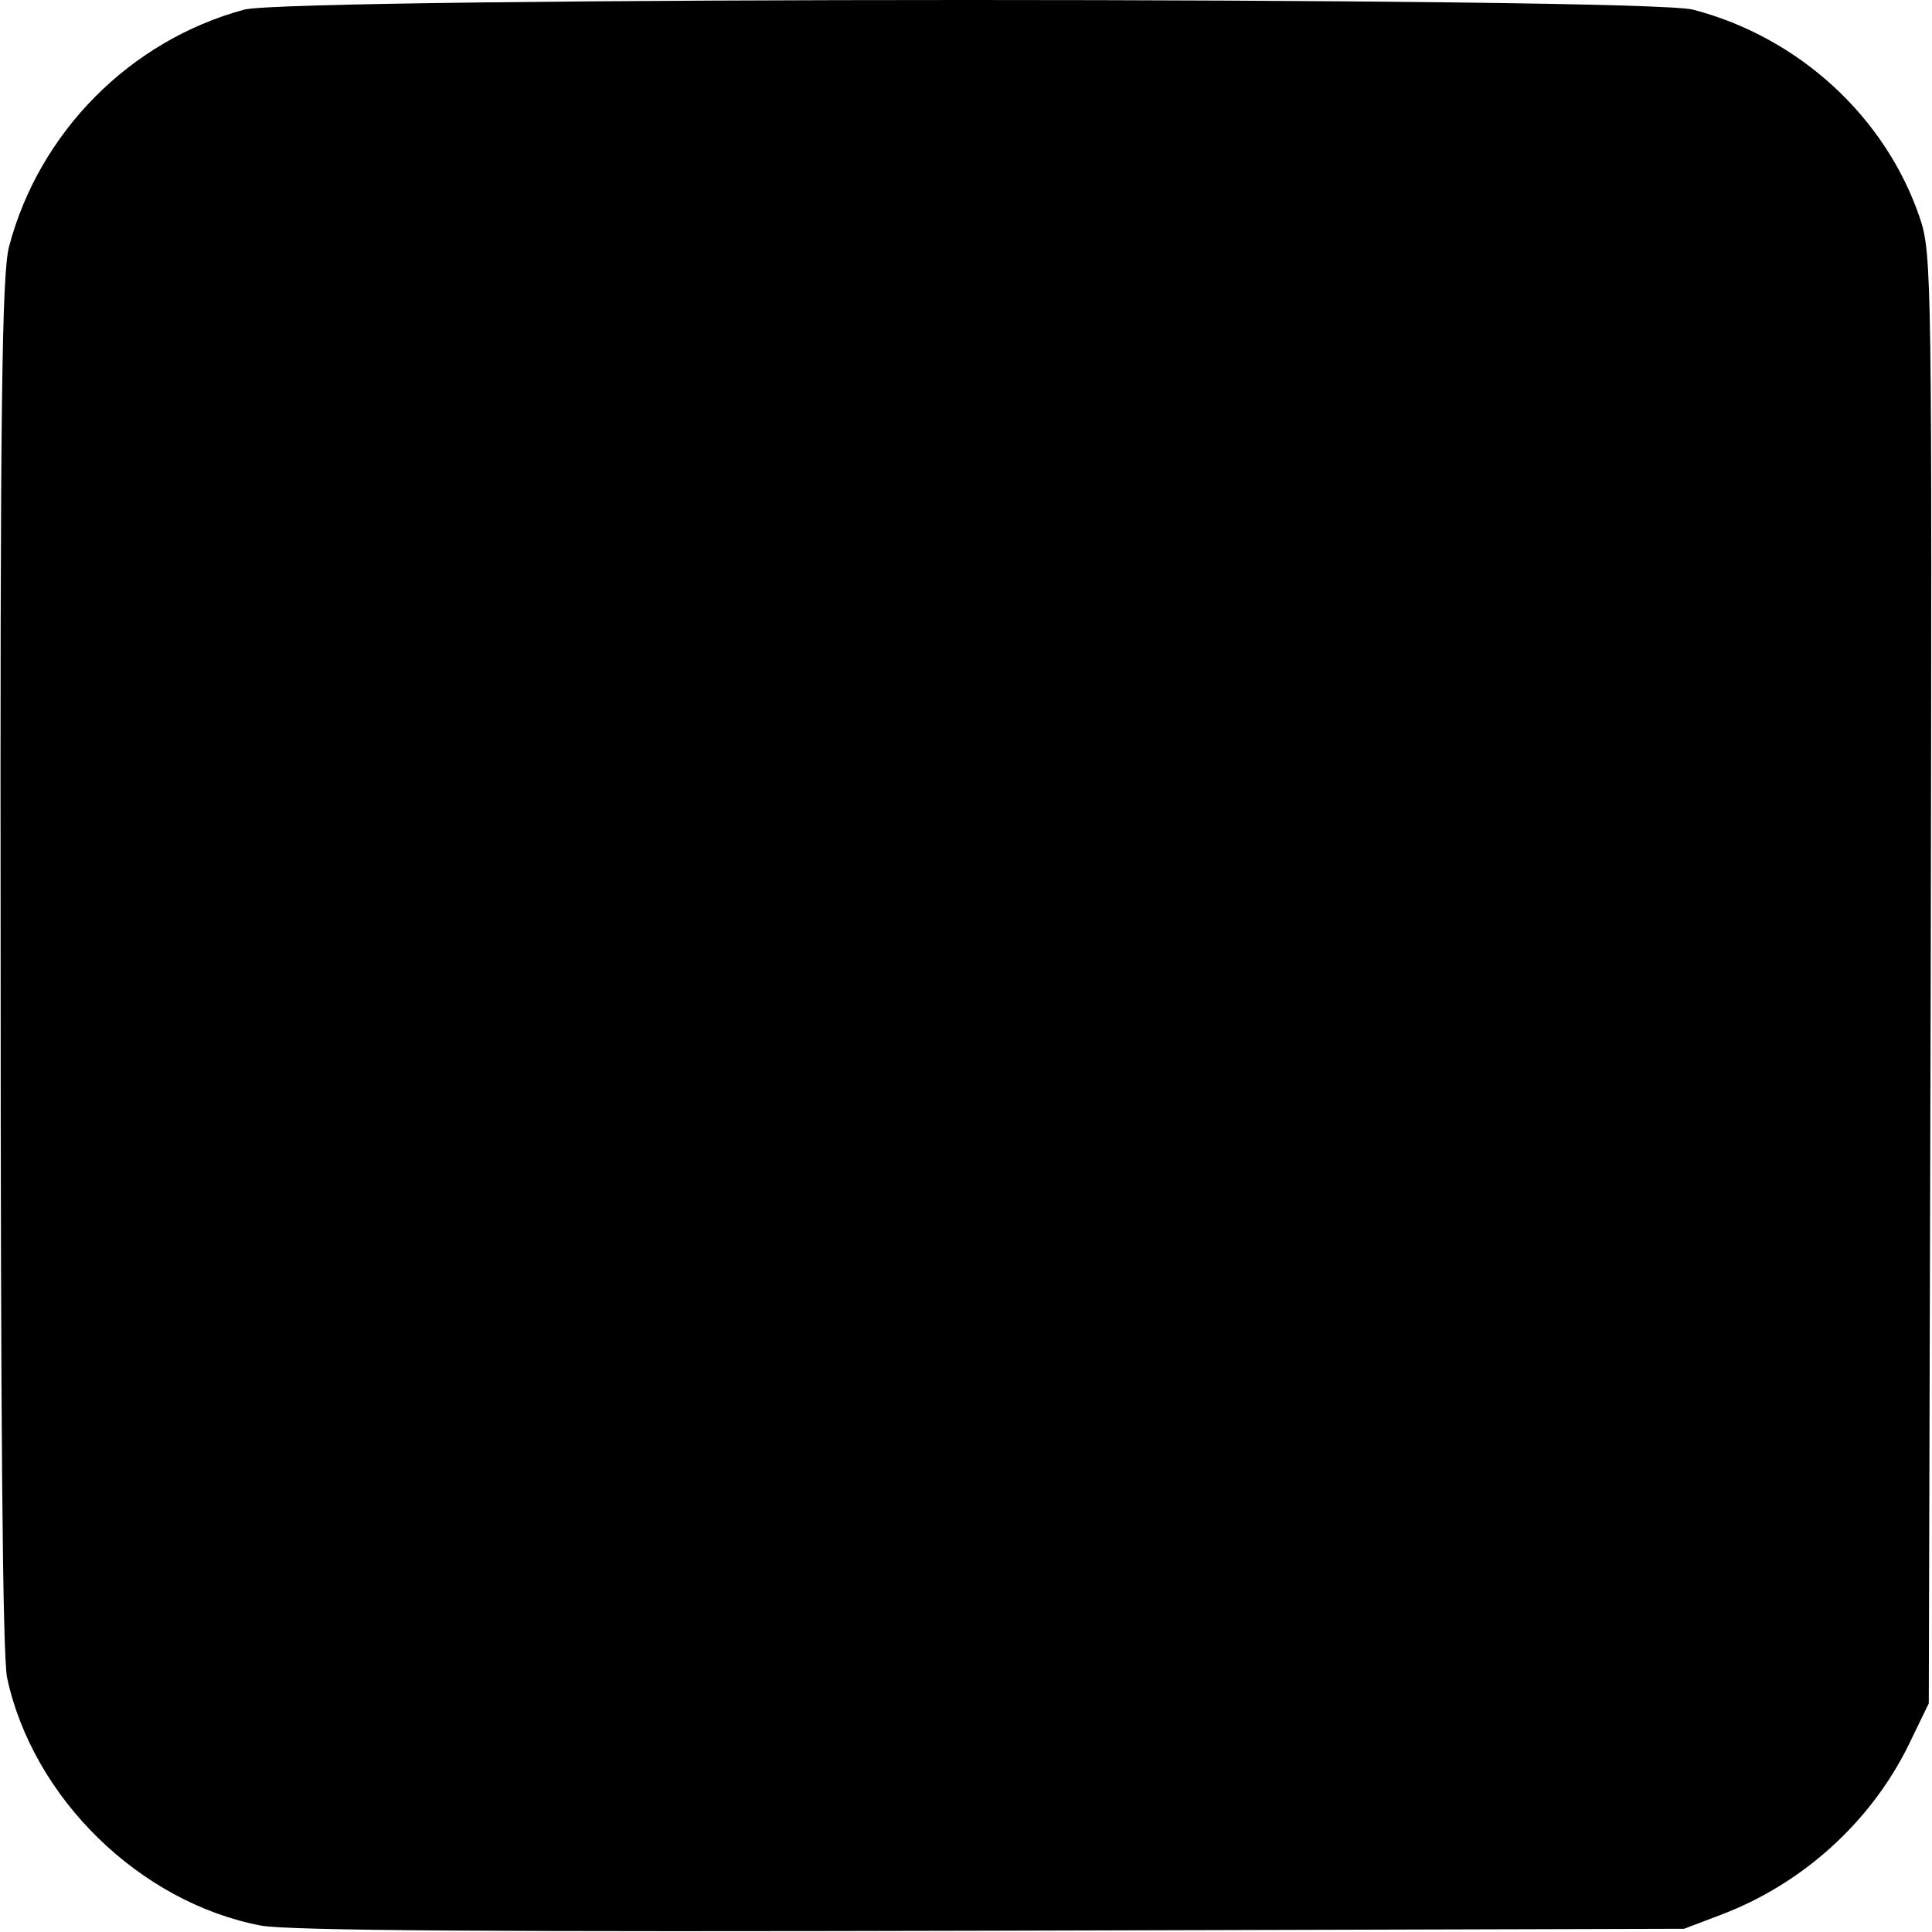
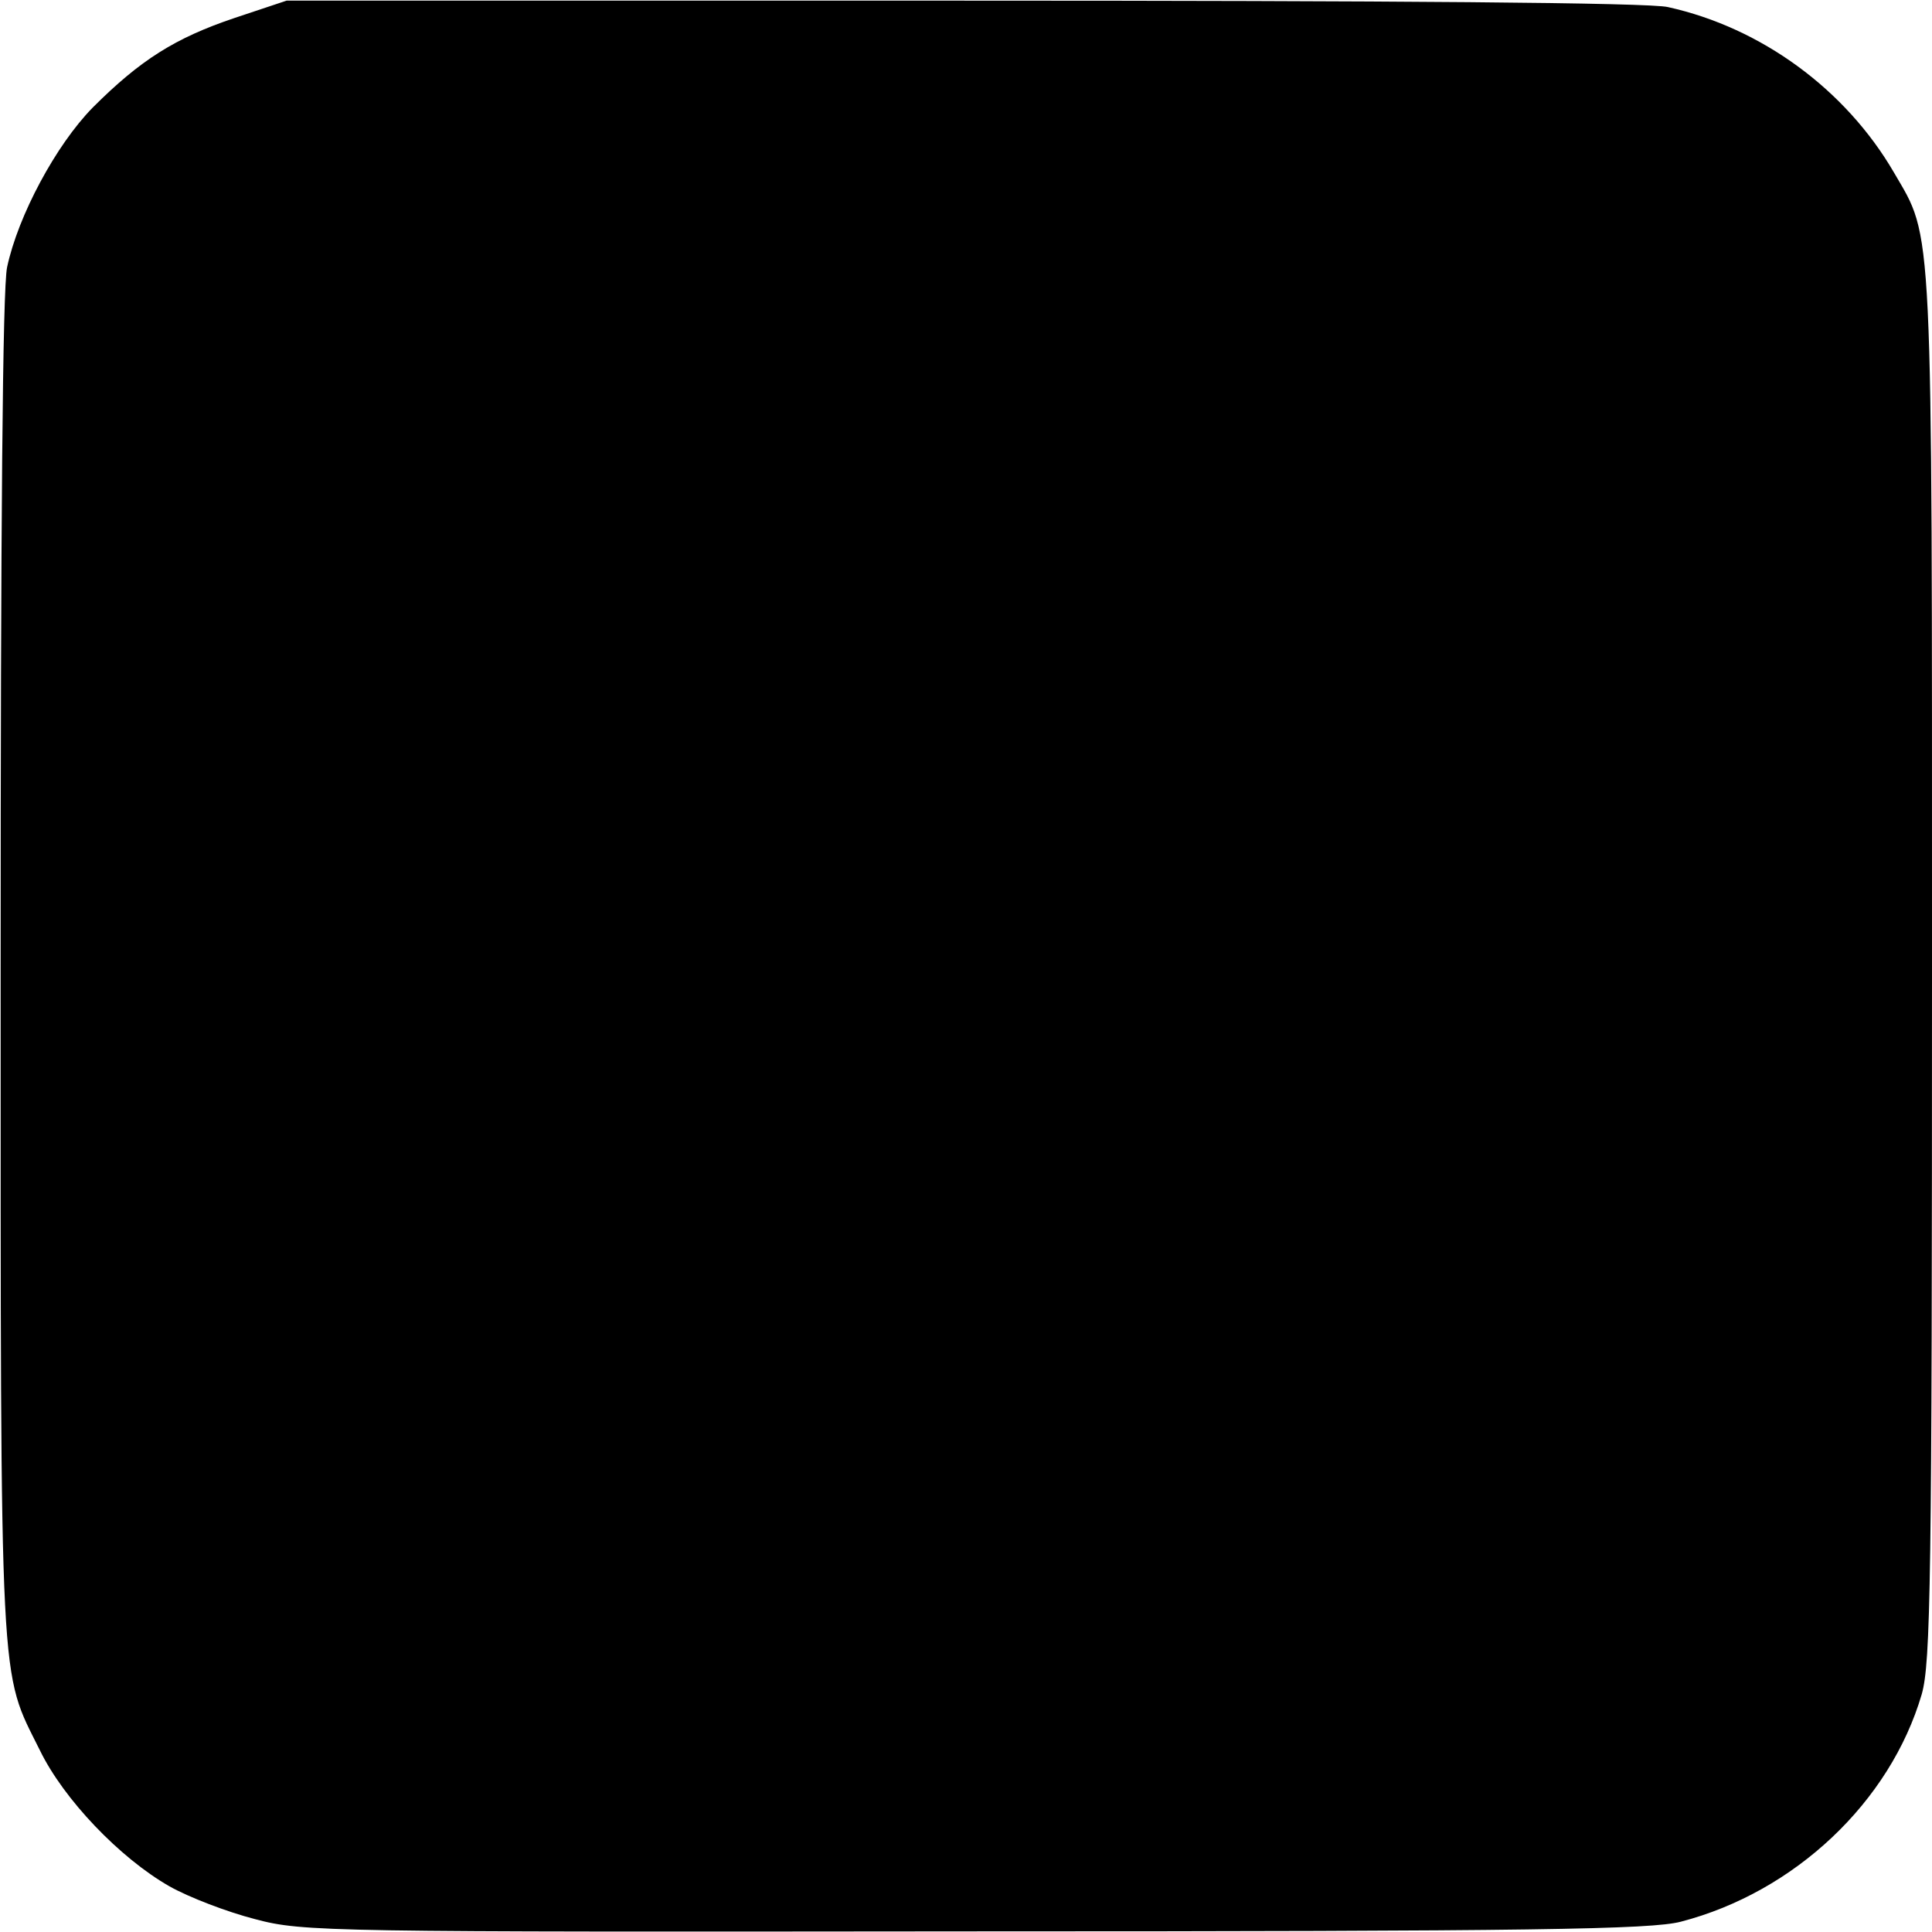
<svg xmlns="http://www.w3.org/2000/svg" version="1.0" width="300pt" height="300pt" viewBox="0 0 300 300" preserveAspectRatio="xMidYMid meet">
  <g transform="translate(0,300) scale(0.1,-0.1)" fill="#000000" stroke="none">
-     <path d="M379 2985 c-177 -48 -318 -190 -365 -368 -11 -43 -14 -245 -13 -1112 0 -712 3 -1076 10 -1110 40 -187 206 -349 394 -385 43 -8 364 -10 1135 -8 l1075 3 58 22 c126 48 231 143 290 262 l32 66 3 1125 c2 1090 2 1126 -17 1182 -53 156 -187 280 -352 323 -75 20 -2178 20 -2250 0z" />
+     <path d="M364 2972 c-92 -31 -146 -65 -220 -139 -57 -58 -116 -168 -133 -248 -7 -33 -10 -400 -10 -1090 0 -1140 -2 -1086 61 -1213 37 -76 124 -167 201 -211 30 -17 90 -40 133 -51 75 -20 110 -20 1118 -19 871 0 1050 3 1096 15 177 46 325 186 374 353 14 49 16 175 16 1130 0 1175 2 1128 -59 1233 -75 129 -206 225 -351 257 -28 7 -430 10 -1095 10 l-1050 0 -81 -27z" />
  </g>
</svg>
